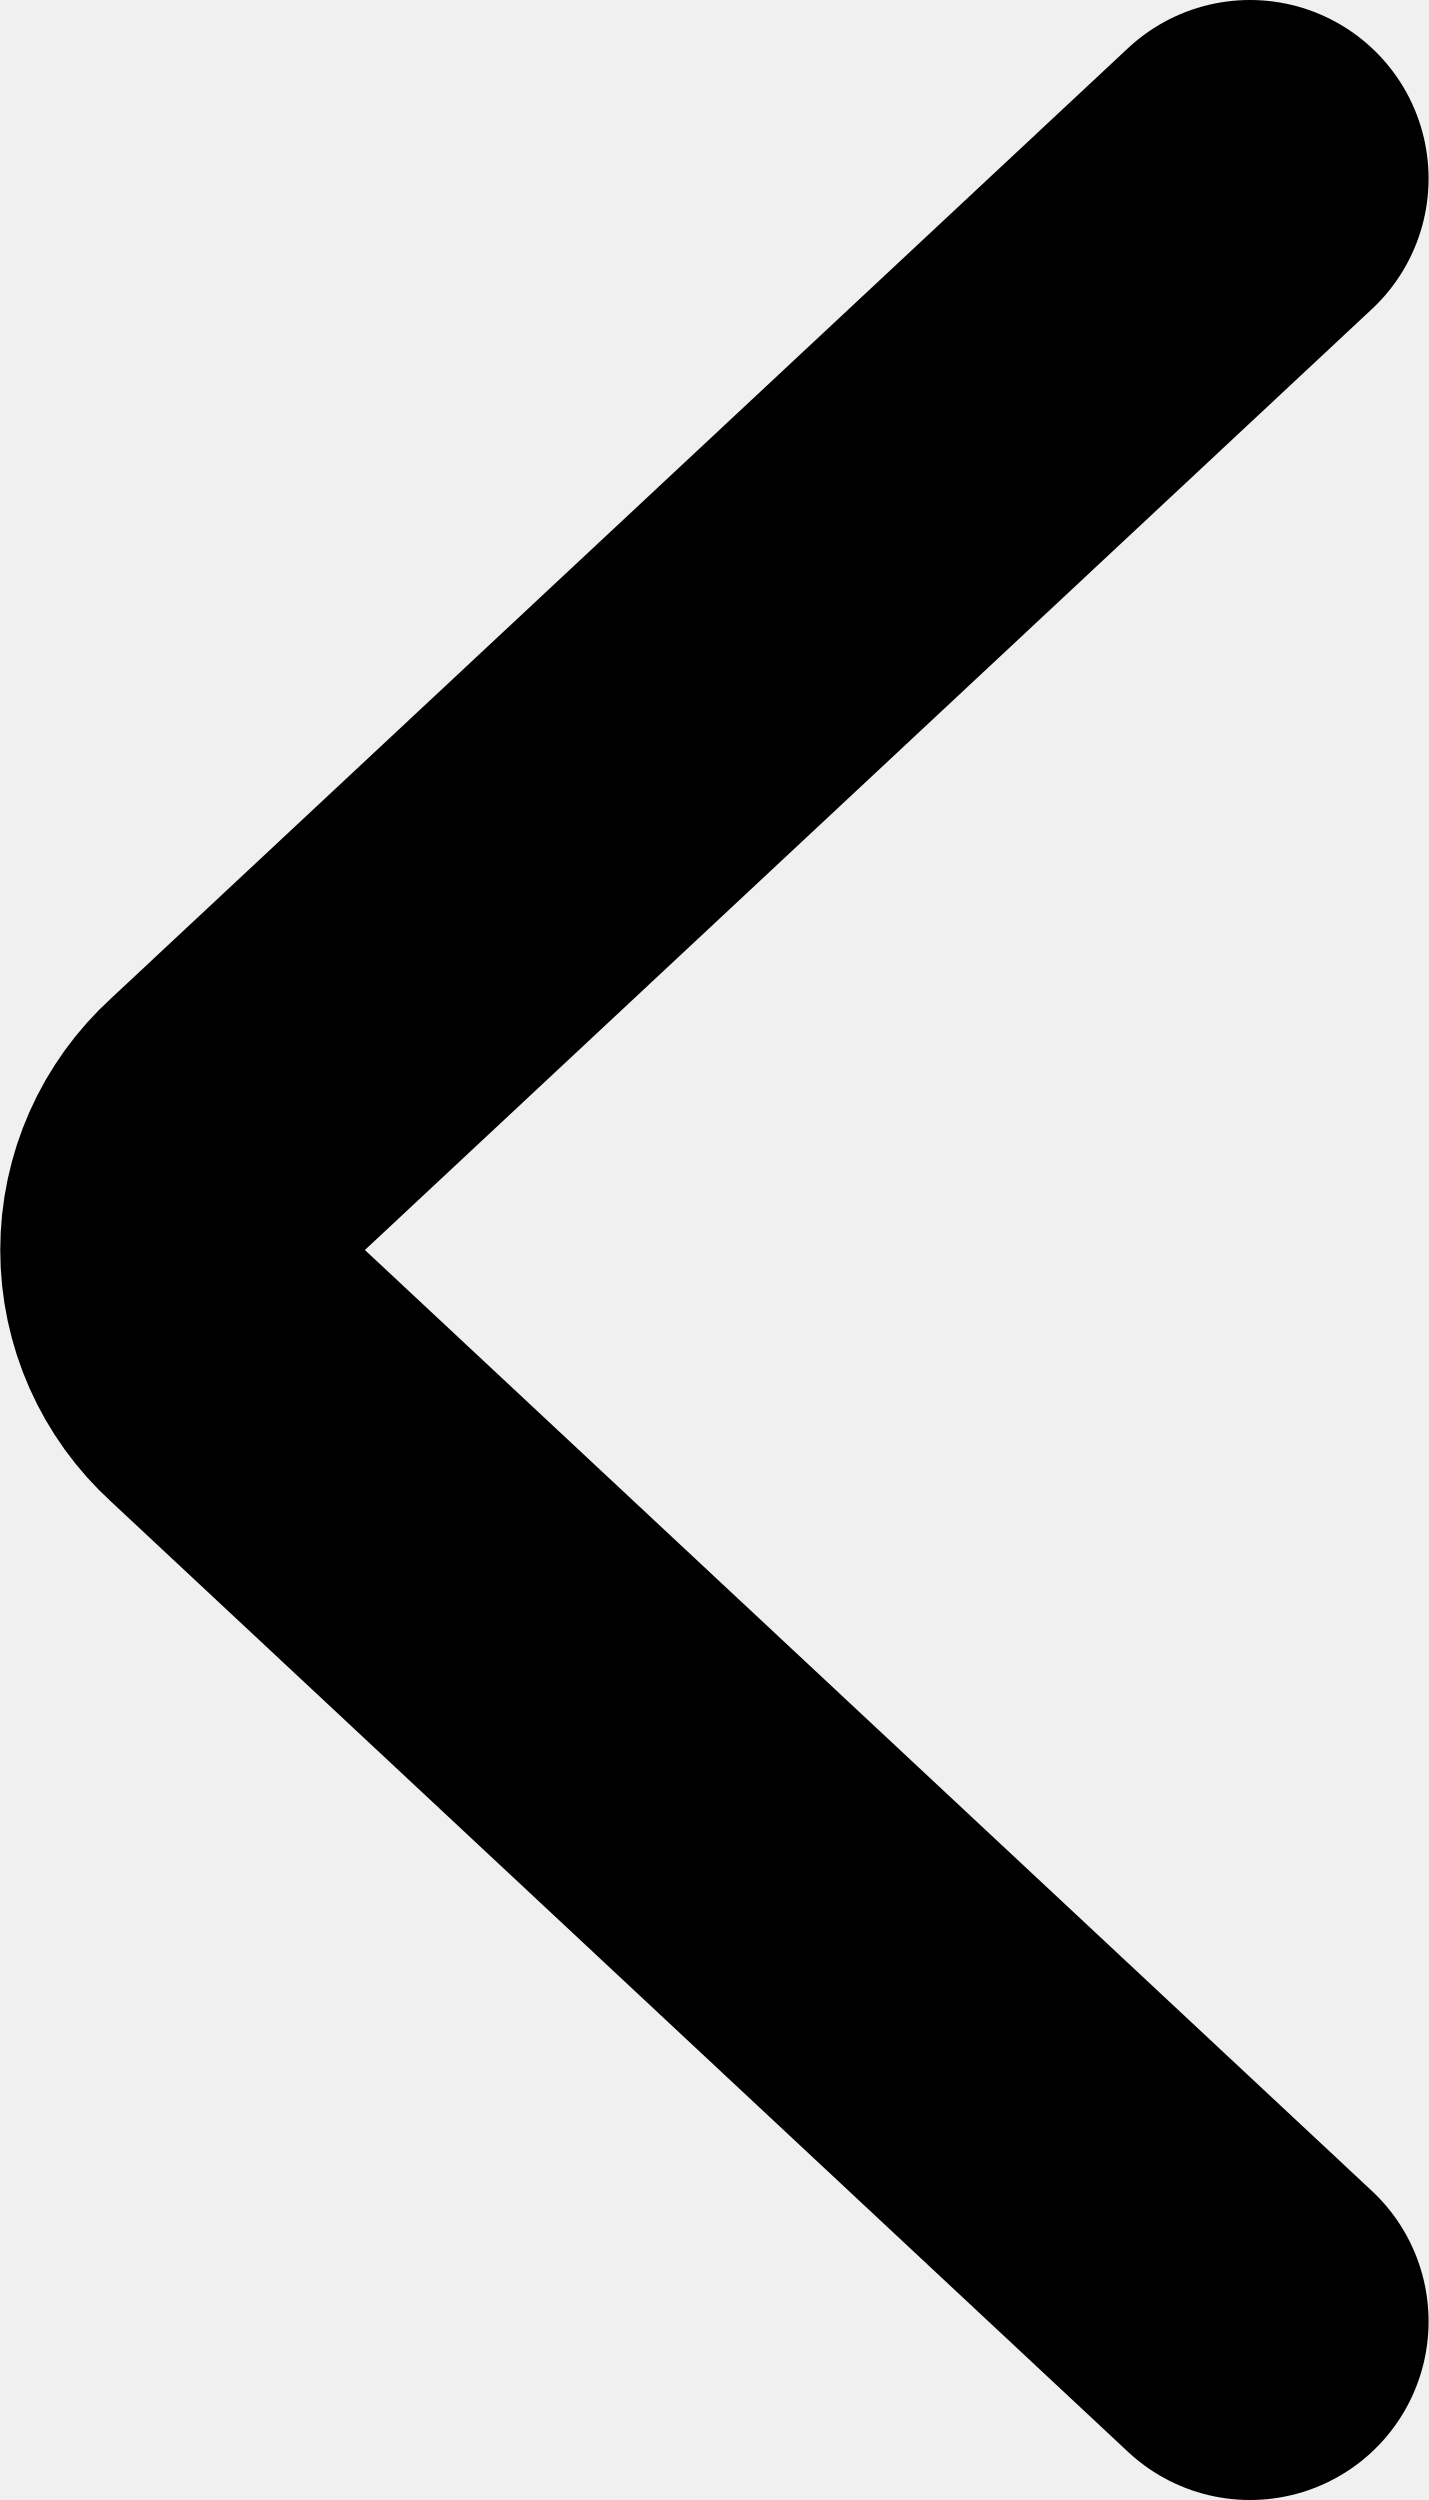
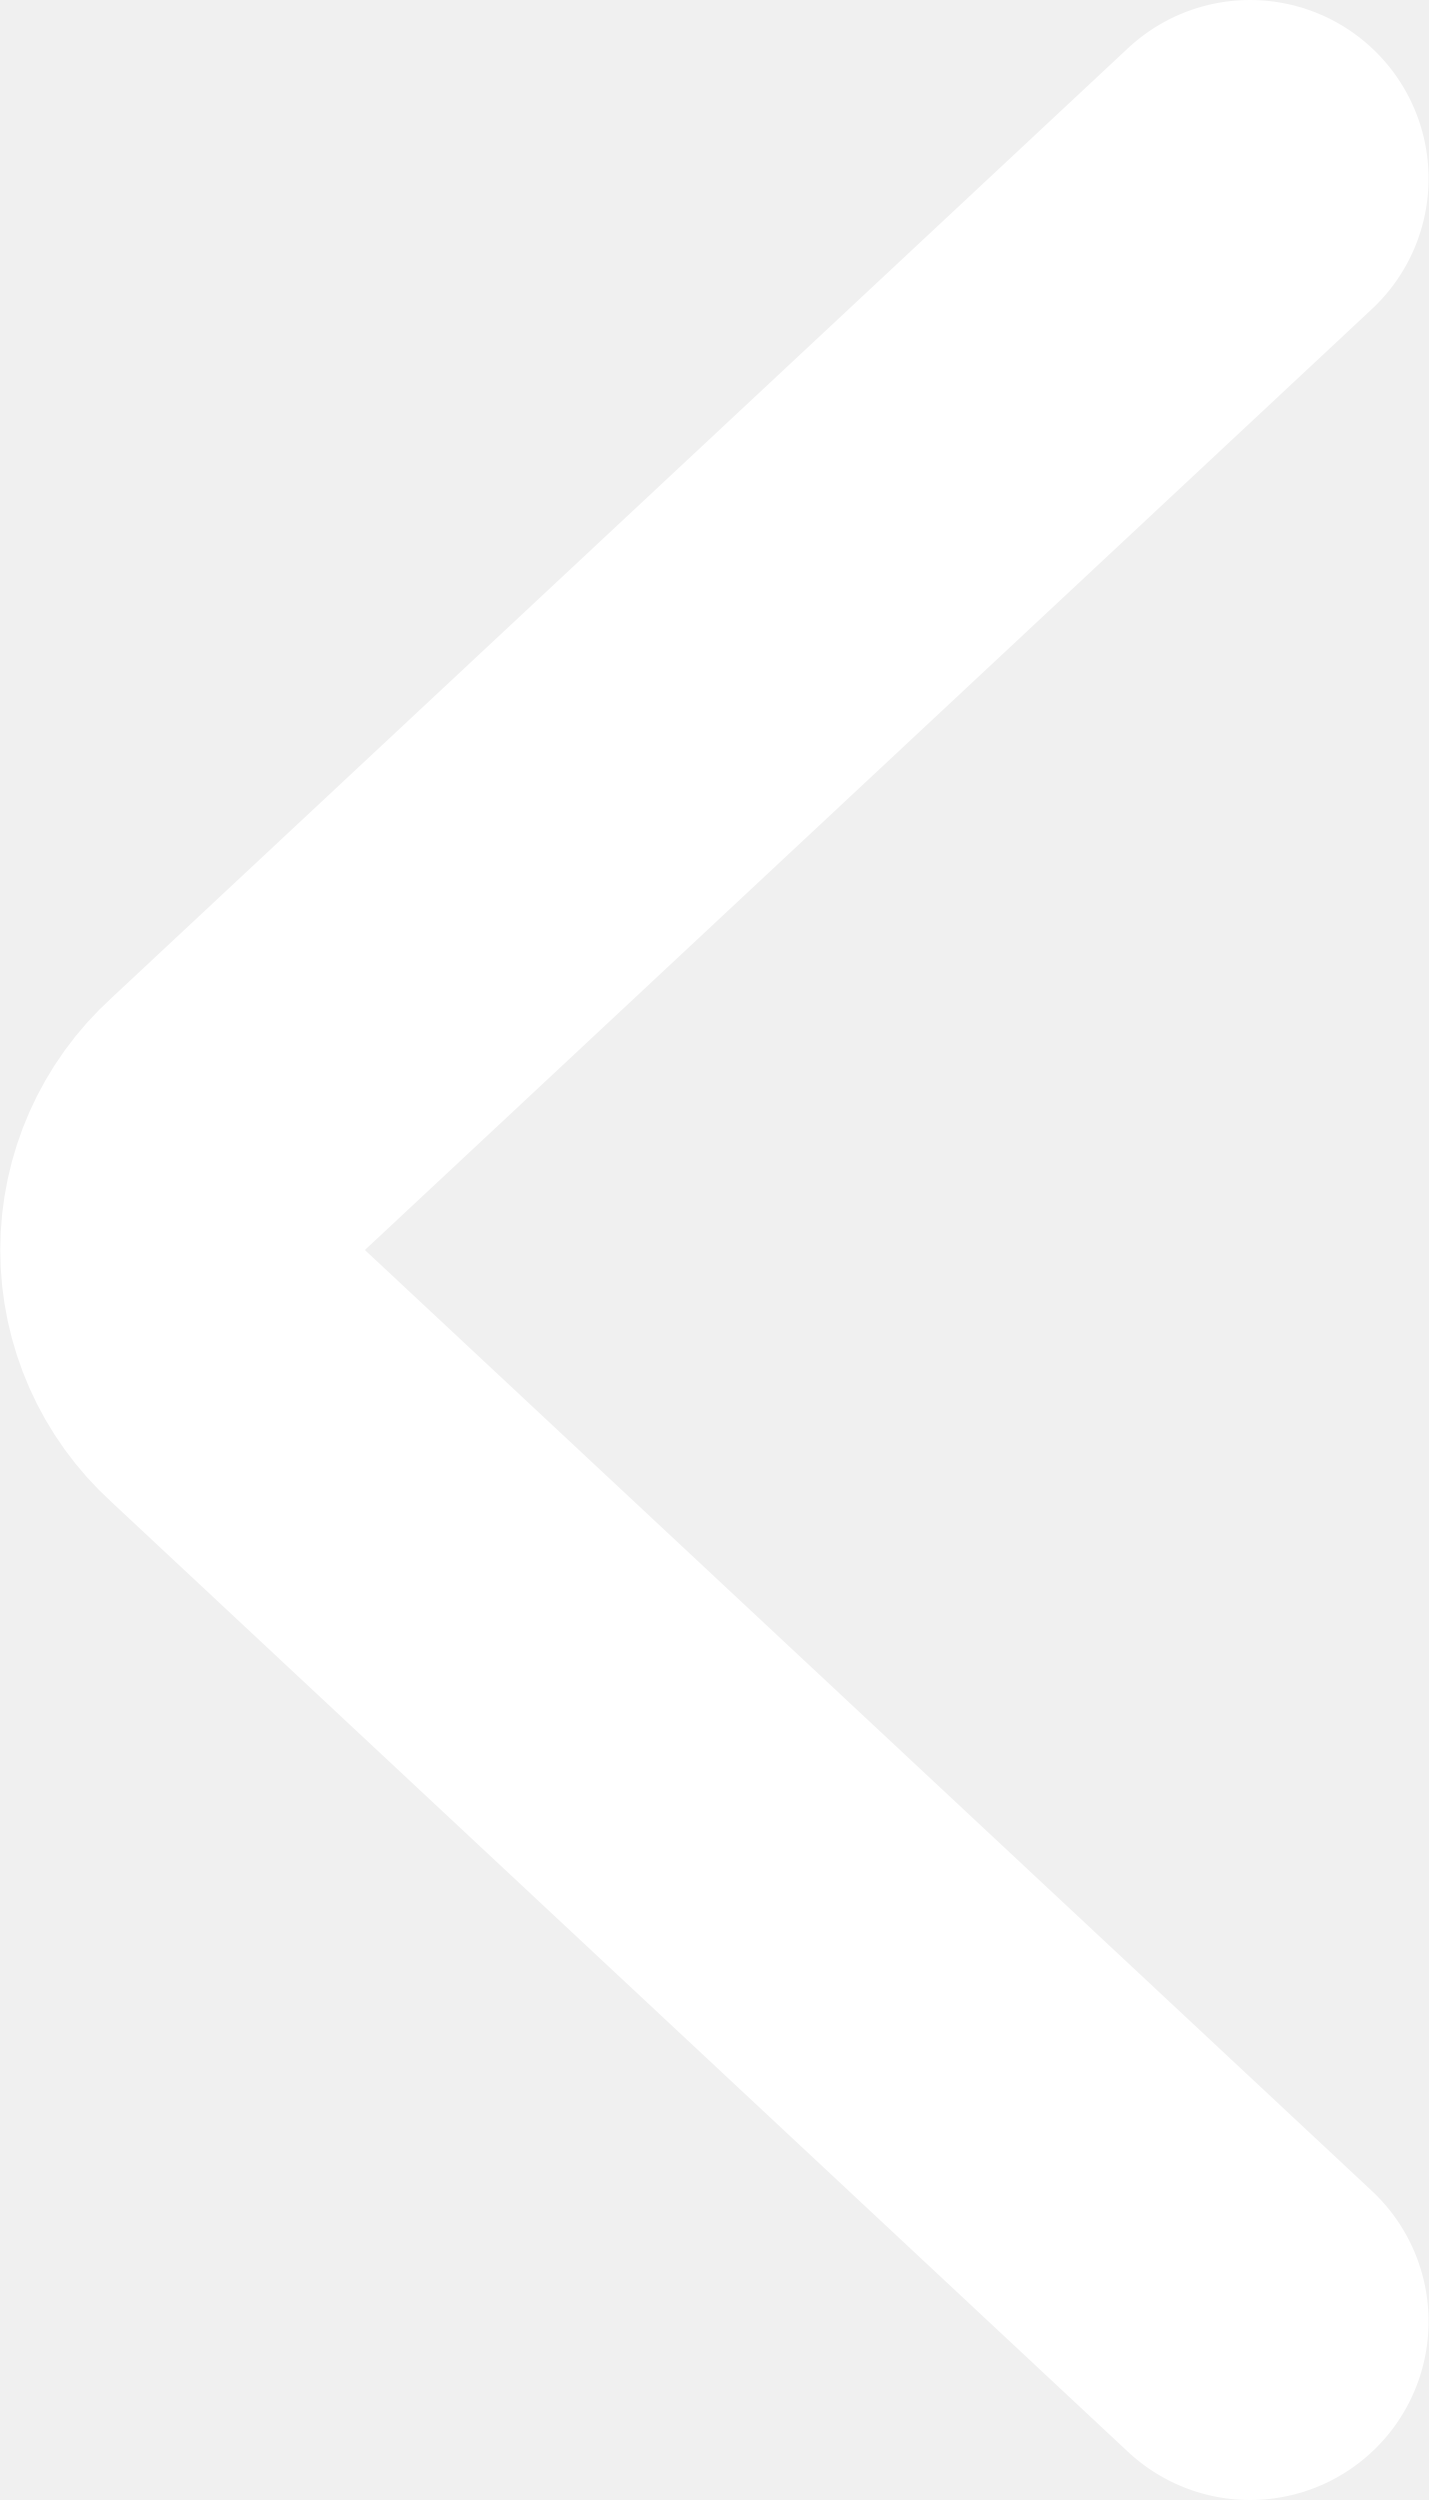
<svg xmlns="http://www.w3.org/2000/svg" class="w-6 h-6 text-gray-800 dark:text-white" aria-hidden="true" fill="none" viewBox="0 0 8 14">
-   <path stroke="currentColor" stroke-linecap="round" stroke-linejoin="round" stroke-width="2" d="M7 1 1.3 6.326a.91.91 0 0 0 0 1.348L7 13" />
+   <path stroke="white" stroke-linecap="round" stroke-linejoin="round" stroke-width="2" d="M7 1 1.3 6.326a.91.91 0 0 0 0 1.348L7 13" />
</svg>
